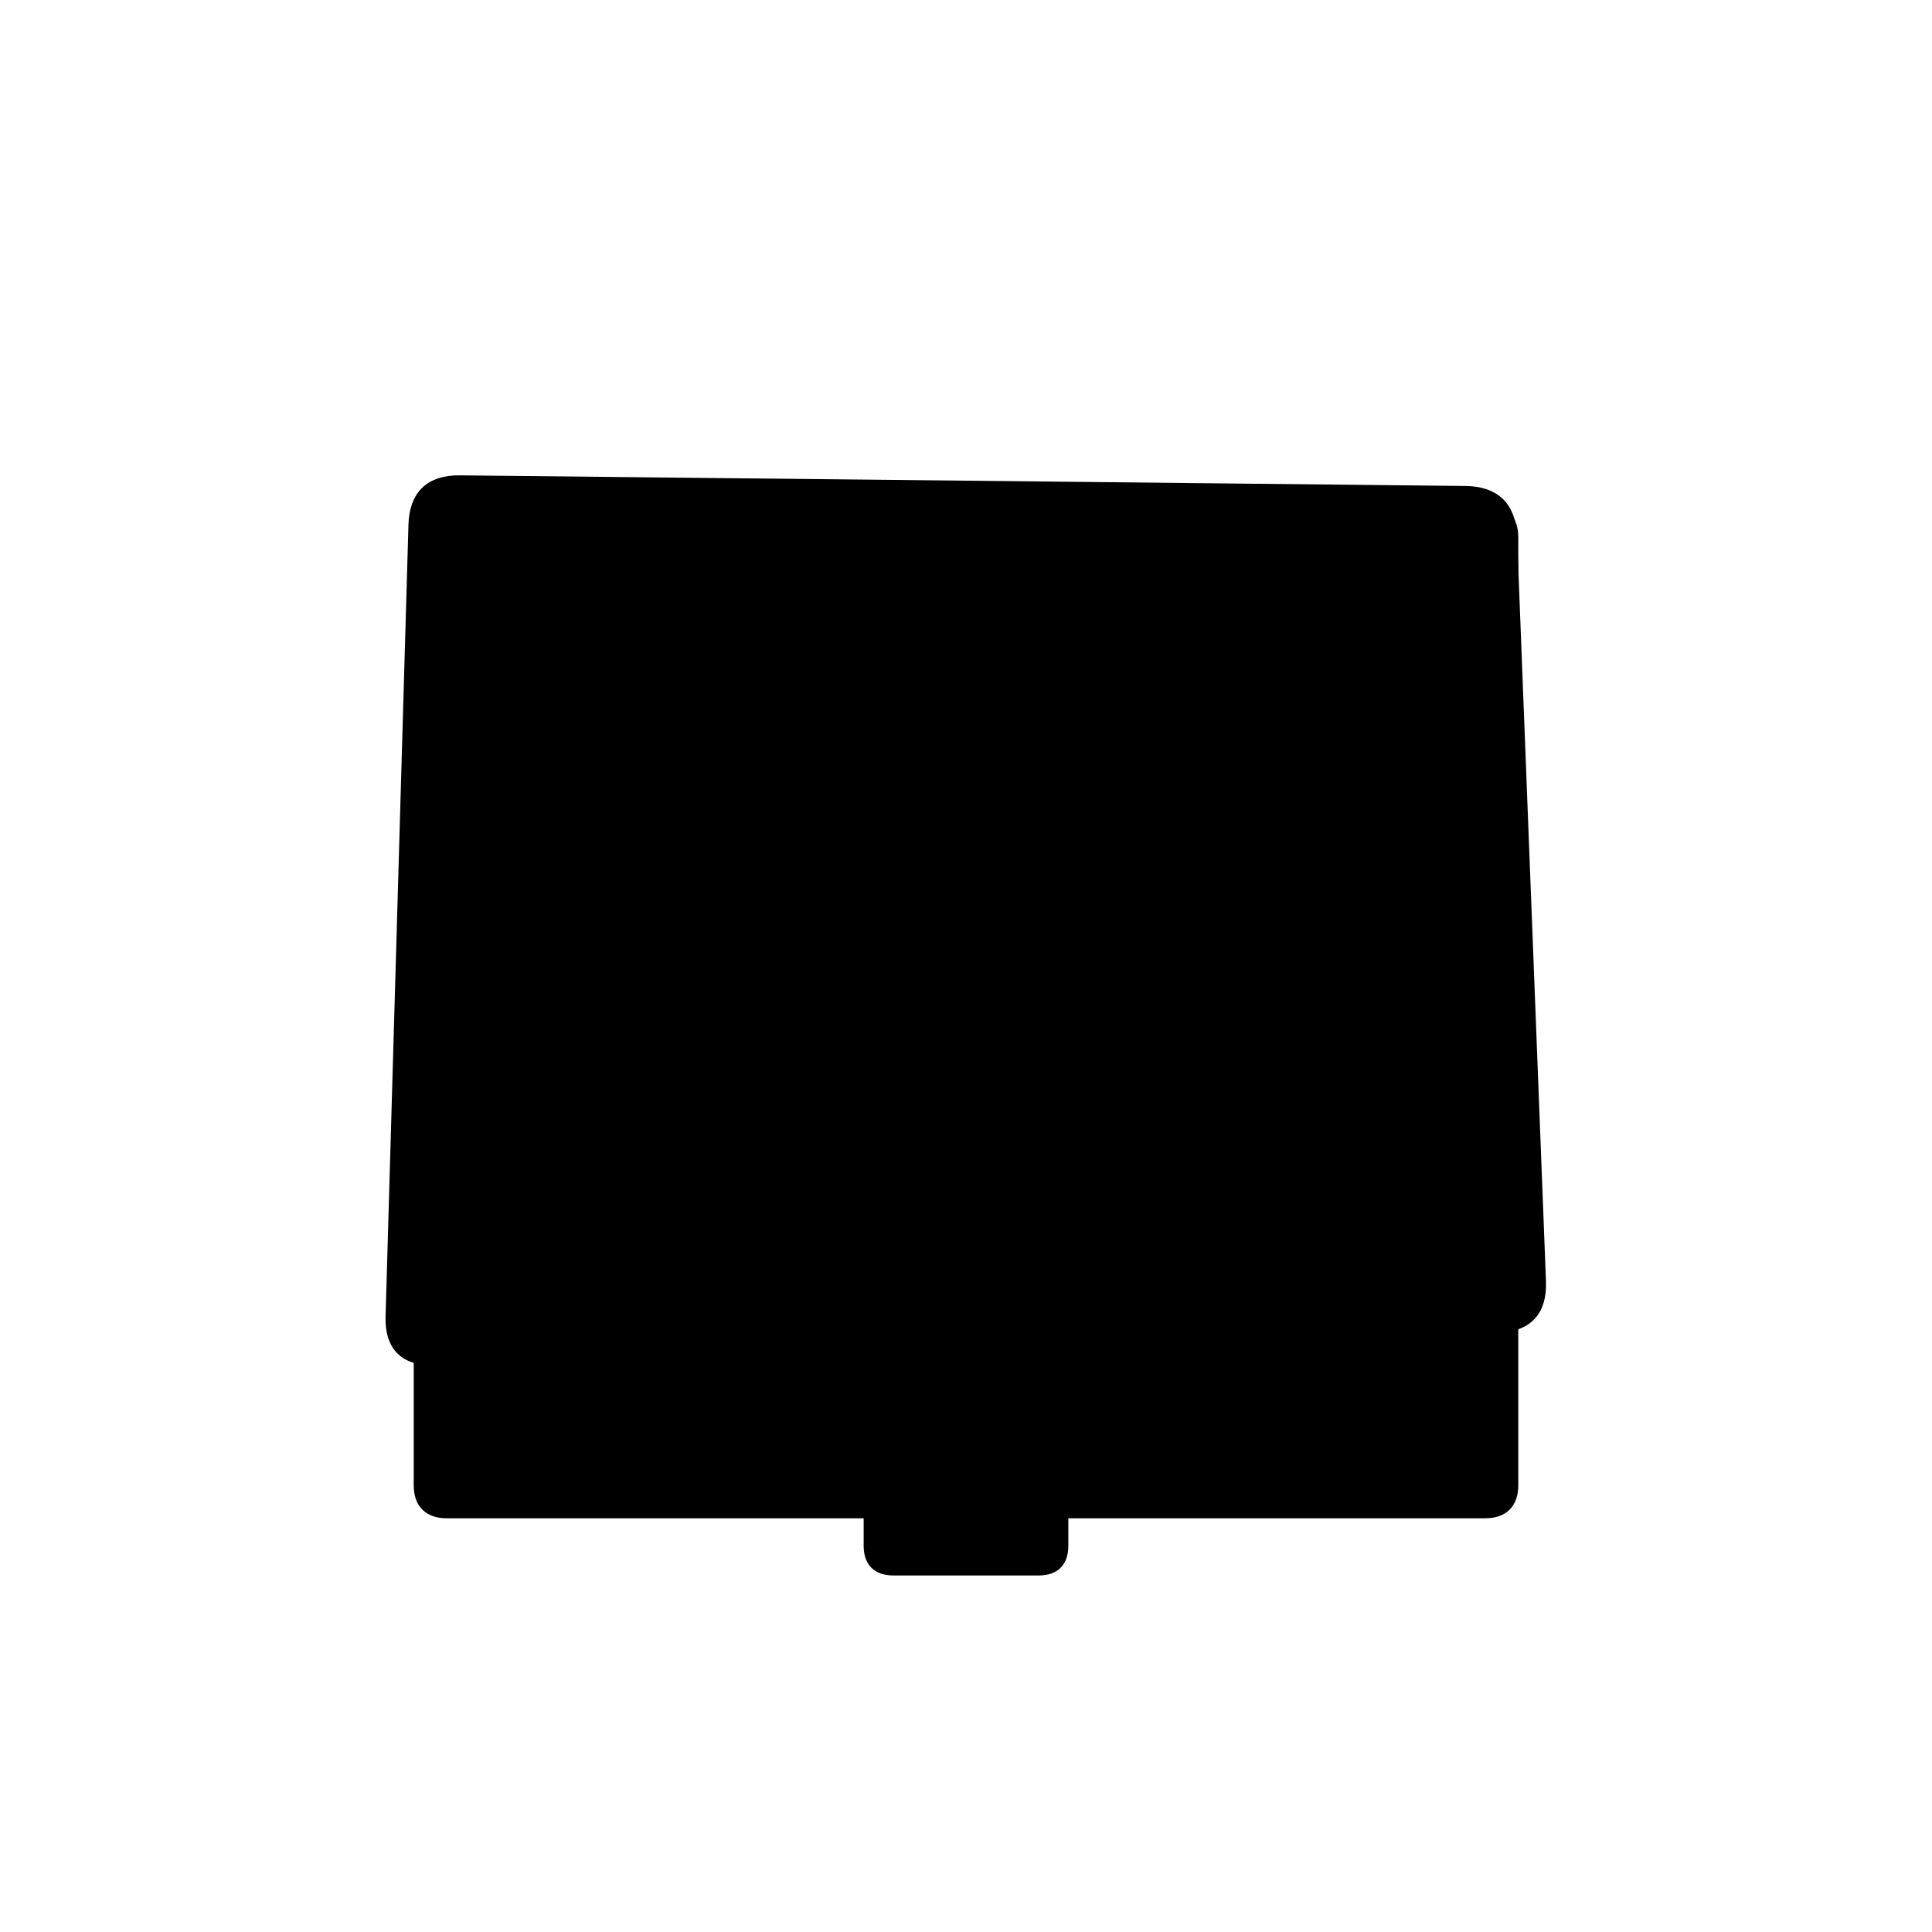
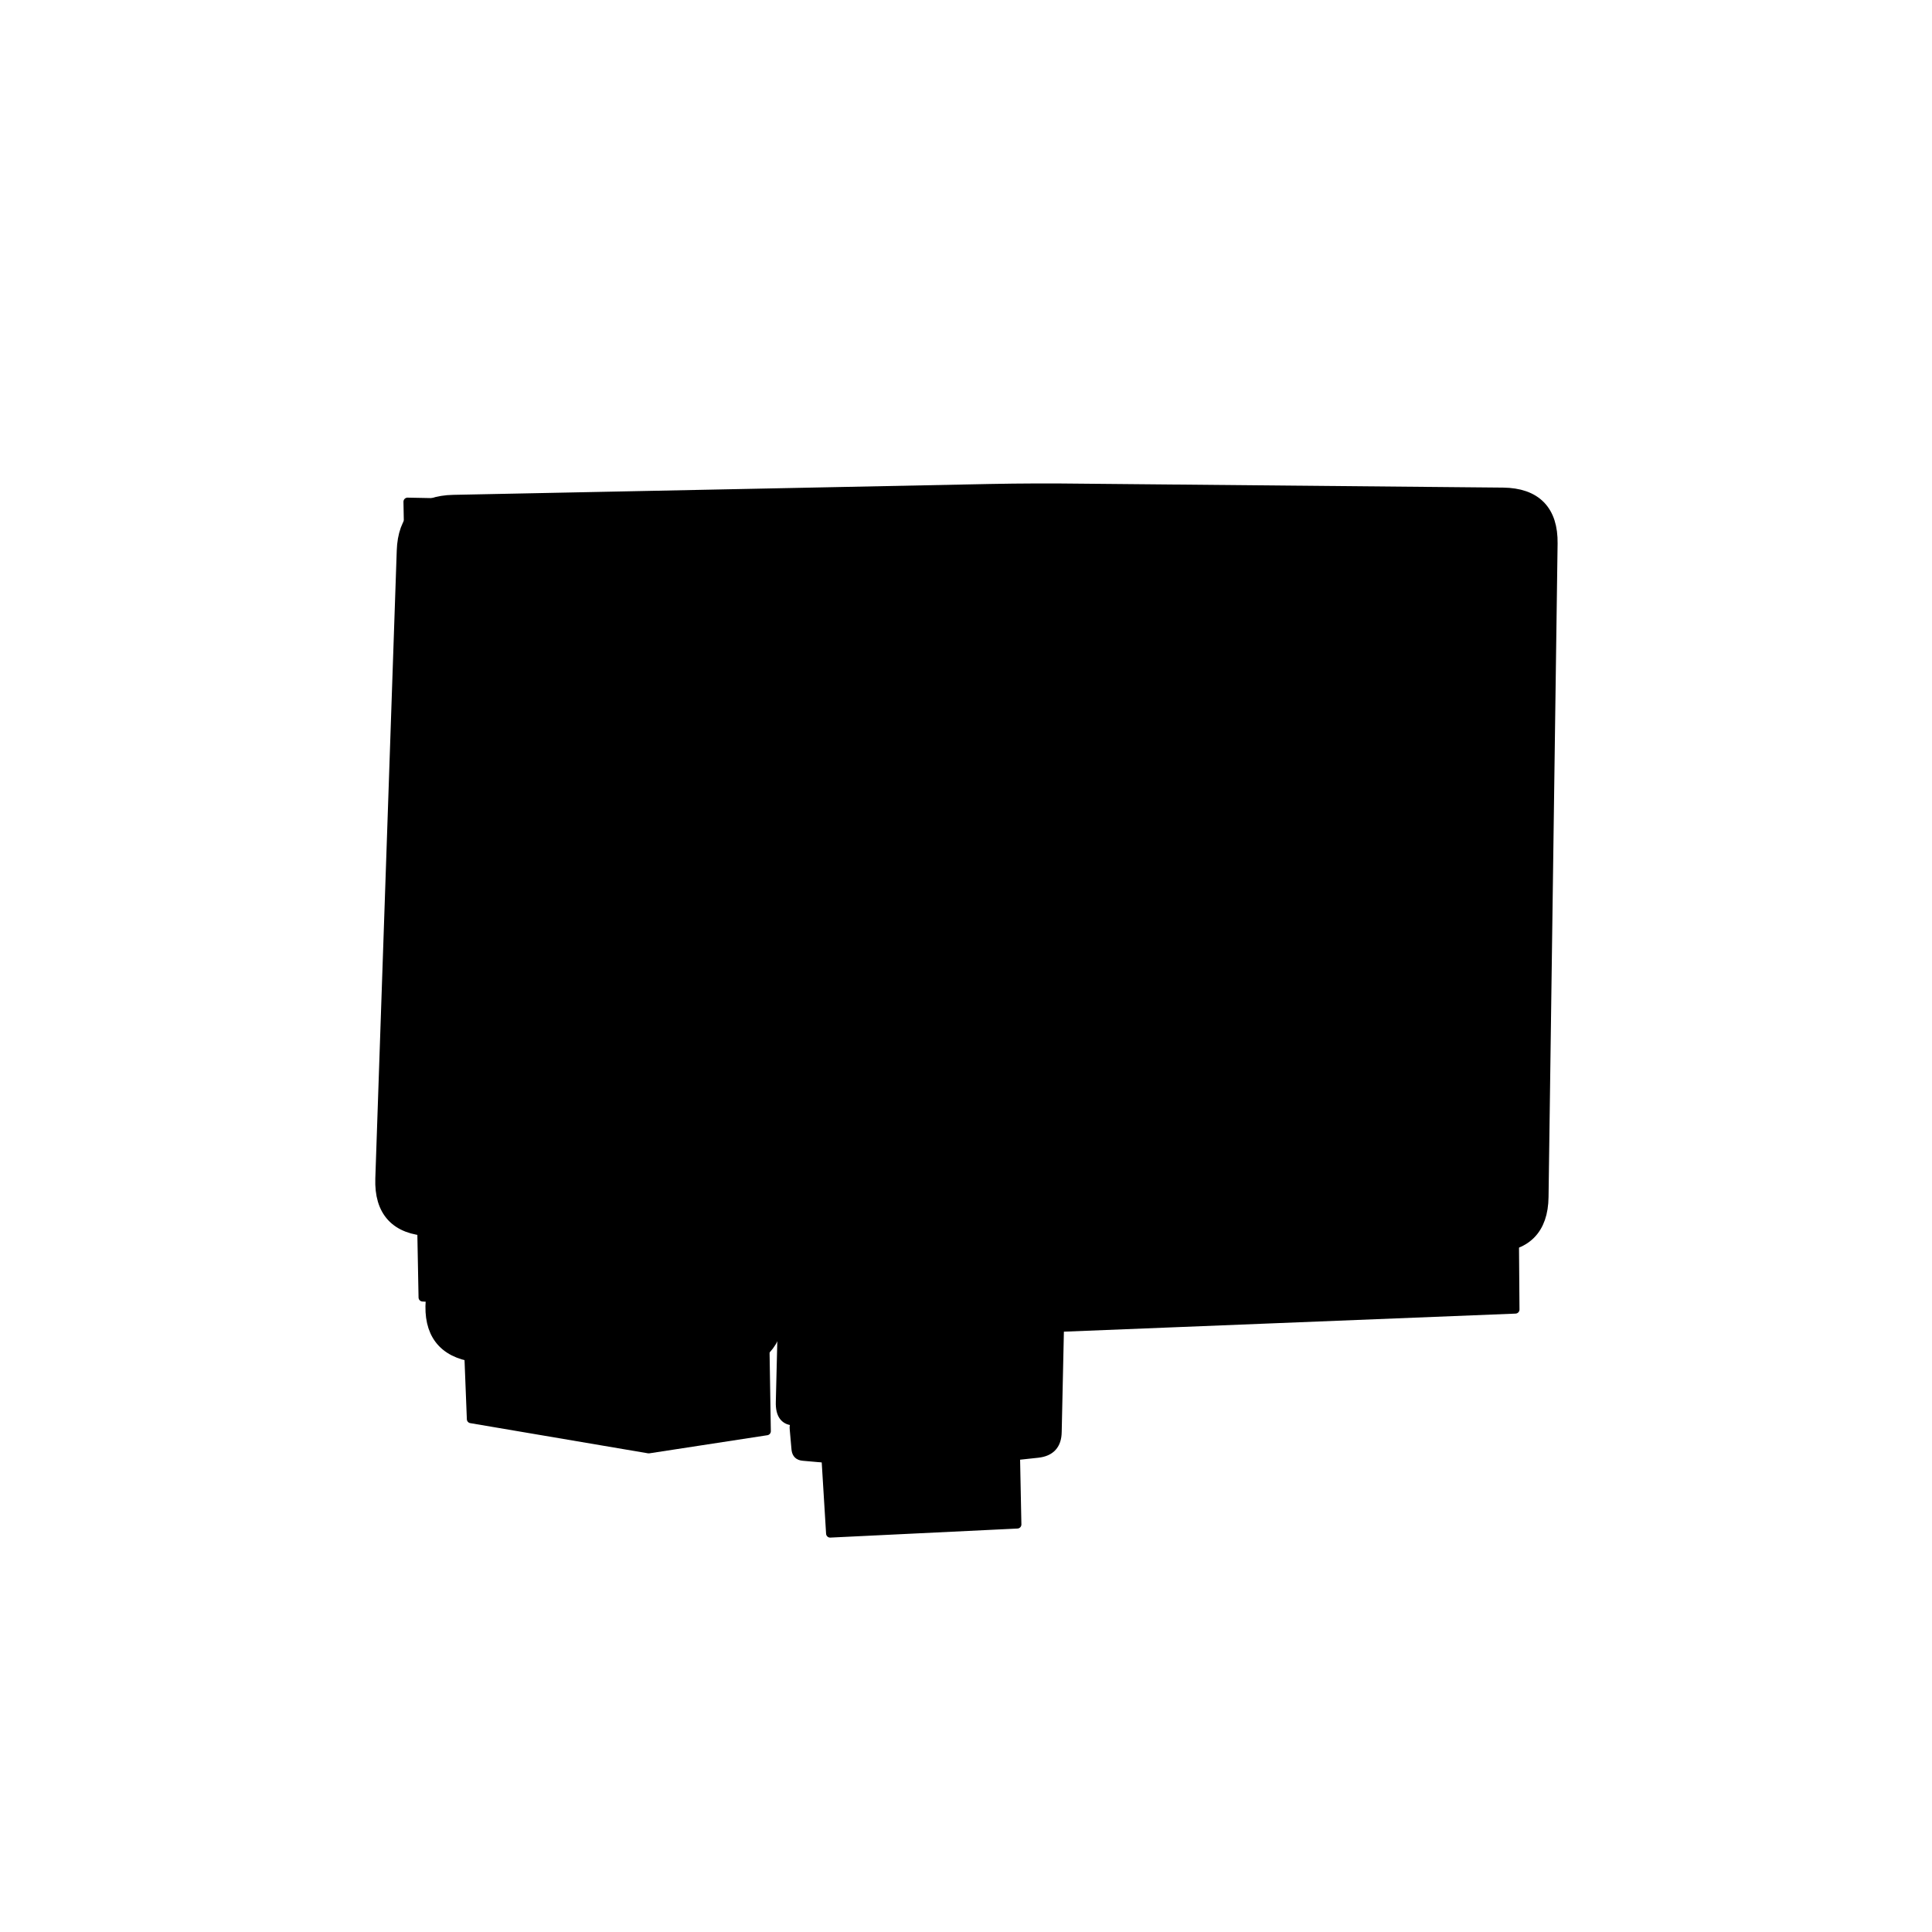
<svg xmlns="http://www.w3.org/2000/svg" viewBox="0 0 64 64" width="64" height="64" overflow="visible">
  <g stroke-linejoin="round" stroke-linecap="round">
-     <path d="M14.8,17H49.2Q50,17 50,17.8V49.2Q50,50 49.2,50H14.8Q14,50 14,49.2V17.8Q14,17 14.8,17Z" fill="currentColor" stroke="currentColor" stroke-width="0.59" />
-     <path d="M15.23,15.959Q13.785,15.944 13.743,17.388 L12.985,43.612Q12.943,45.056 14.388,45.012 L49.612,43.938Q51.056,43.894 51,42.45 L50.042,17.77Q49.986,16.326 48.541,16.311Z" fill="currentColor" stroke="currentColor" stroke-width="0.425" />
-     <path d="M29.6,45H34.4Q35.2,45 35.2,45.8V51.2Q35.2,52 34.4,52H29.6Q28.8,52 28.8,51.2V45.8Q28.8,45 29.6,45Z" fill="currentColor" stroke="currentColor" stroke-width="0.38" />
-     <path d="M28.837,44.369Q28.405,44.37 28.42,44.802 L28.566,49.198Q28.581,49.63 29.013,49.628 L35.198,49.597Q35.63,49.595 35.628,49.163 L35.614,44.785Q35.612,44.353 35.18,44.354Z" fill="currentColor" stroke="currentColor" stroke-width="0.2" />
+     <path d="M13.5,16.62 L50,17.32 L50.2,43.38 L35.2,43.98 L14,42.98Z" fill="currentColor" stroke="currentColor" stroke-width="0.27" />
+     <path d="M15.1,34.29 L25.2,34.99 L25.4,47.41 L21.49,48.01 L15.6,47.01Z" fill="currentColor" stroke="currentColor" stroke-width="0.27" />
+     <path d="M26.9,41 L33.5,40.5 L33.7,50.5 L27.5,50.8Z" fill="currentColor" stroke="currentColor" stroke-width="0.27" />
+     <path d="M26.62,40.84 Q25.98,40.92 25.96,41.56 L25.84,46.44 Q25.82,47.08 26.32,47.08 L27.32,47.08 Q27.82,47.08 27.82,47.42 L27.82,48.1 Q27.82,48.44 28.42,48.48 L29.62,48.56 Q30.22,48.6 30.86,48.53 L34.38,48.15 Q35.02,48.08 35.03,47.44 L35.17,41.04 Q35.18,40.4 34.54,40.39 L31.7,40.33 Q31.06,40.32 30.43,40.4Z" fill="currentColor" stroke="currentColor" stroke-width="0.28" />
+     <path d="M26.48,47.08 Q26.22,47.08 26.25,47.34 L26.31,48.02 Q26.34,48.28 26.6,48.3 L27.96,48.42 Q28.22,48.44 28.17,48.18 L28.03,47.34 Q27.98,47.08 27.72,47.08Z" fill="currentColor" stroke="currentColor" stroke-width="0.18" />
+     <path d="M15.02,16.69 Q13.49,16.72 13.44,18.25 L12.73,39.05 Q12.68,40.58 14.21,40.65 L29.31,41.36 Q30.84,41.43 32.37,41.41 L49.45,41.19 Q50.98,41.17 51,39.65 L51.3,18 Q51.32,16.47 49.79,16.45 L35.85,16.32 Q34.32,16.3 32.79,16.33Z" fill="currentColor" stroke="currentColor" stroke-width="0.595" />
+     <path d="M16.6,34.48 Q15.09,34.65 14.96,36.17 L14.4,43.09 Q14.28,44.61 15.72,44.82 L18.59,45.25 Q20.03,45.46 21.42,45.33 L24.2,45.08 Q25.59,44.95 25.72,43.43 L26.39,35.66 Q26.52,34.14 25.17,34.1 L22.48,34.01 Q21.13,33.97 19.62,34.14Z" fill="currentColor" stroke="currentColor" stroke-width="0.595" />
  </g>
</svg>
